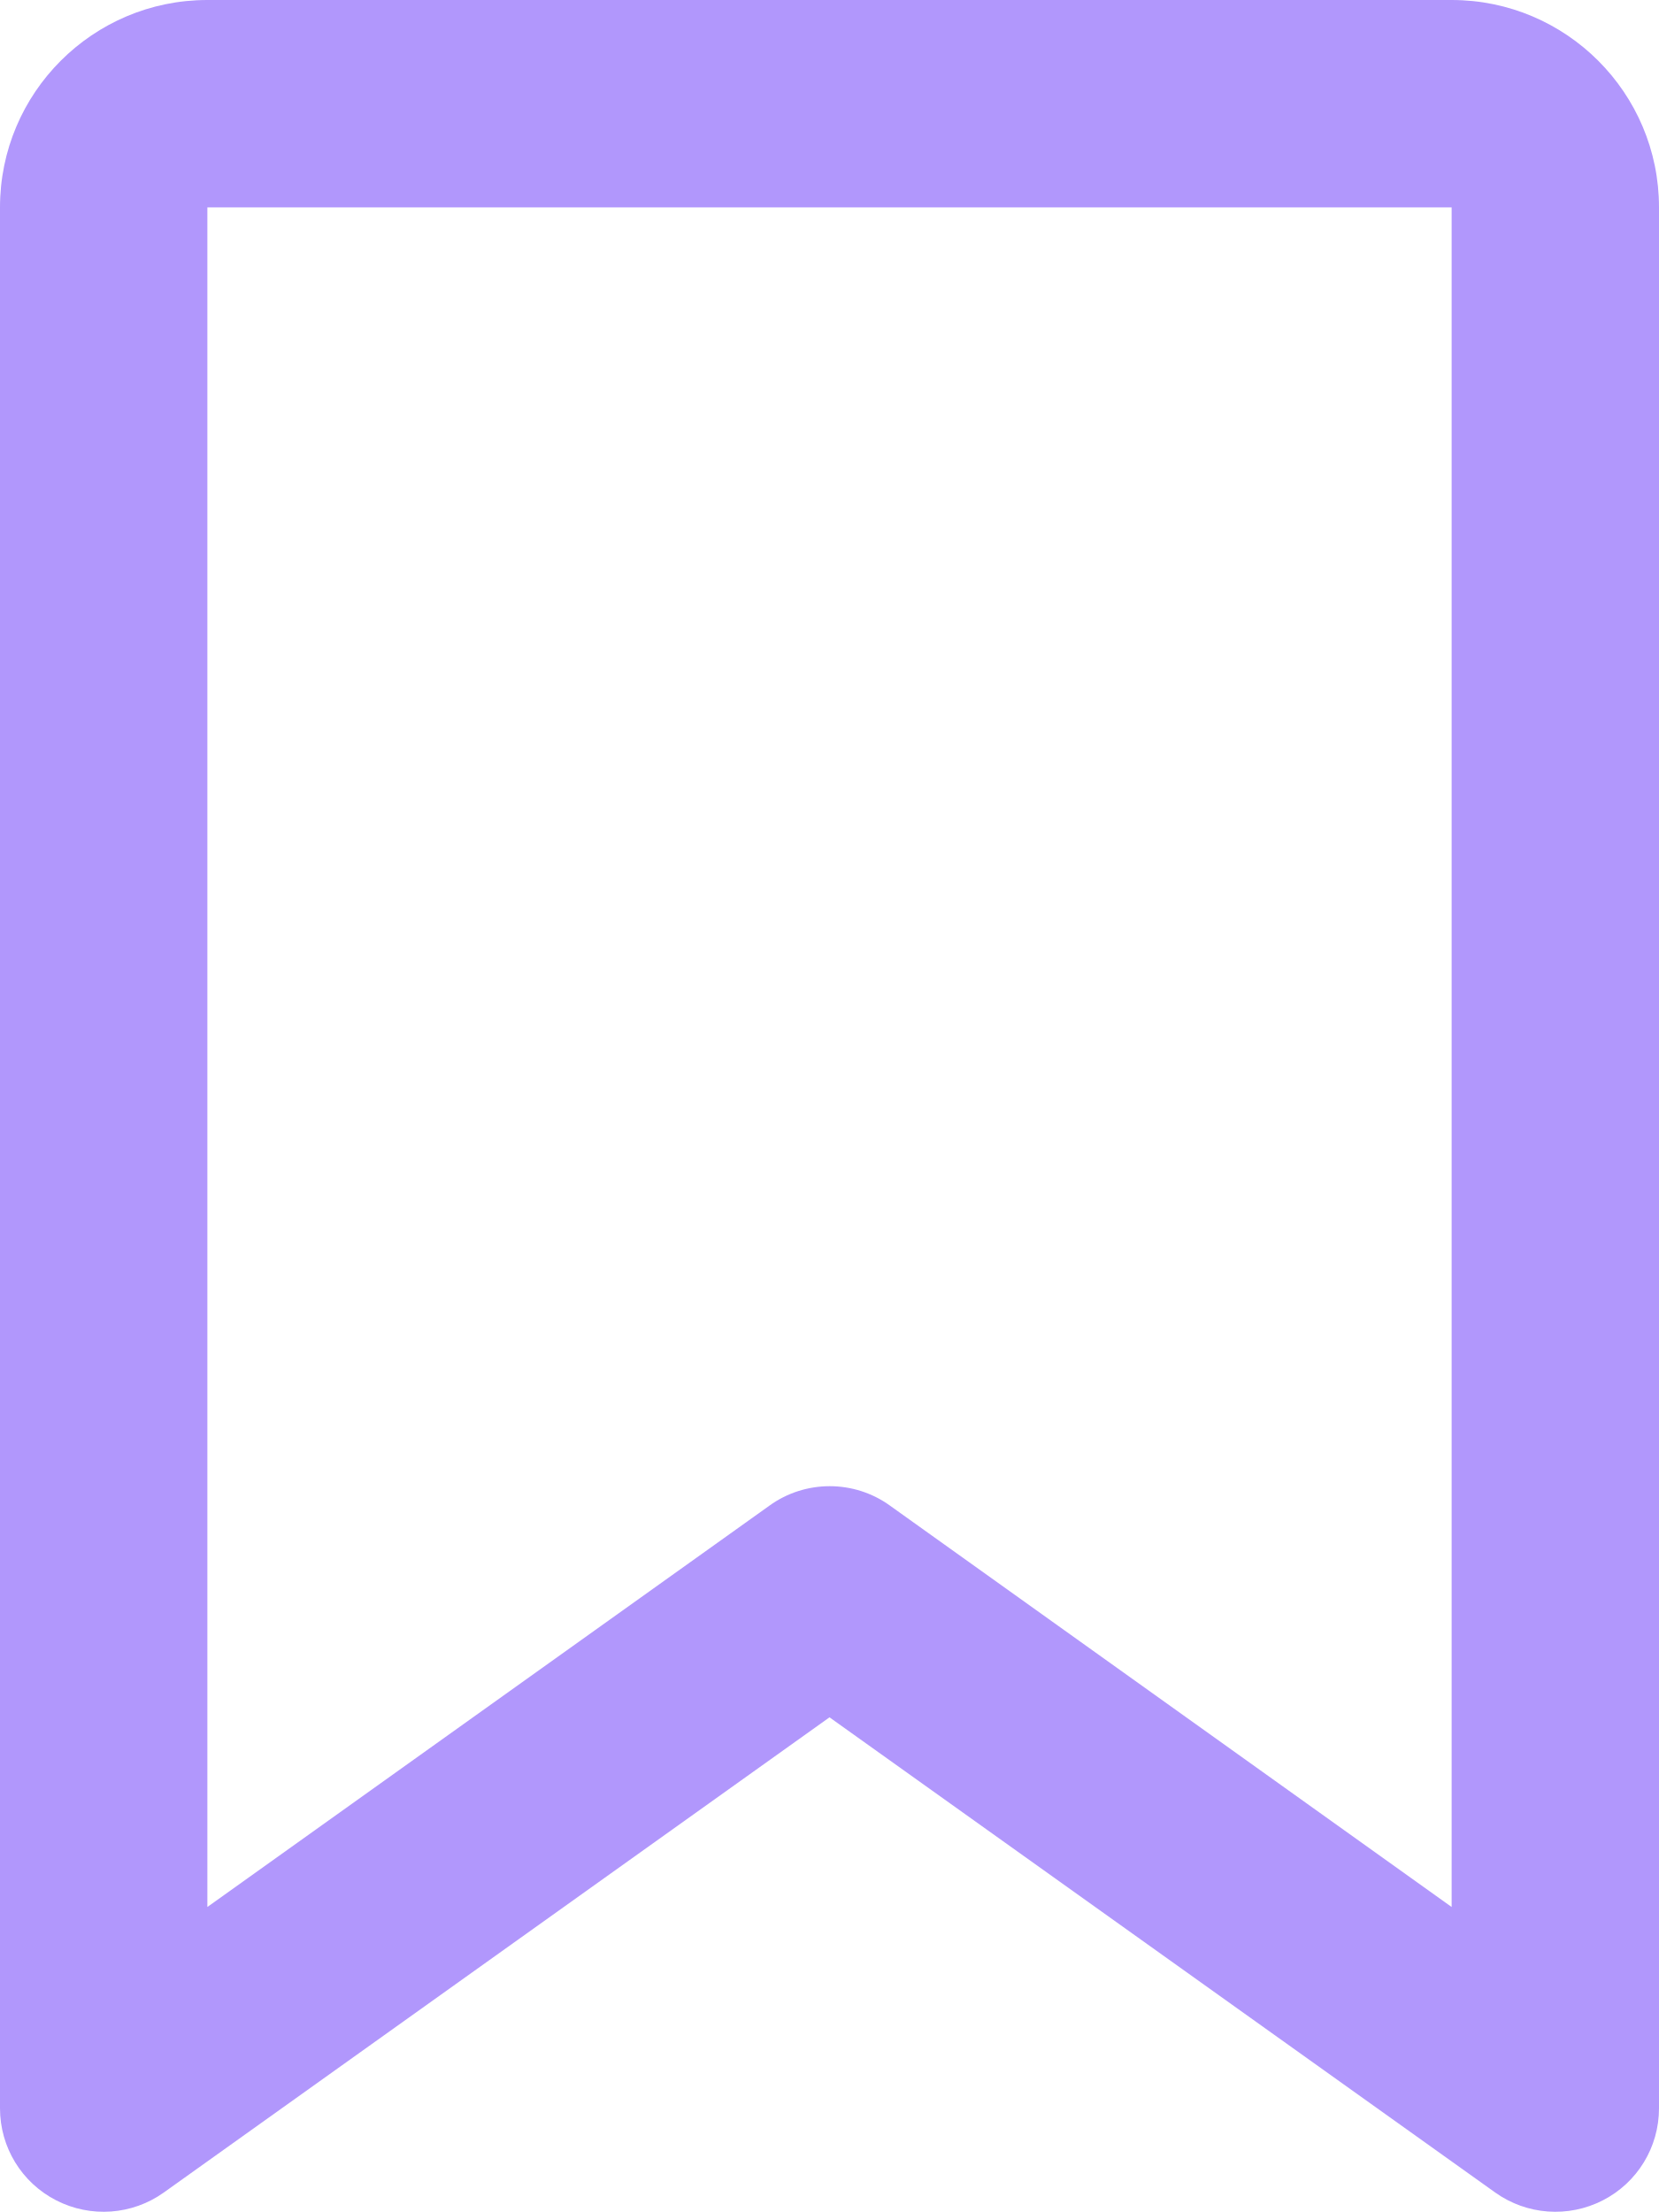
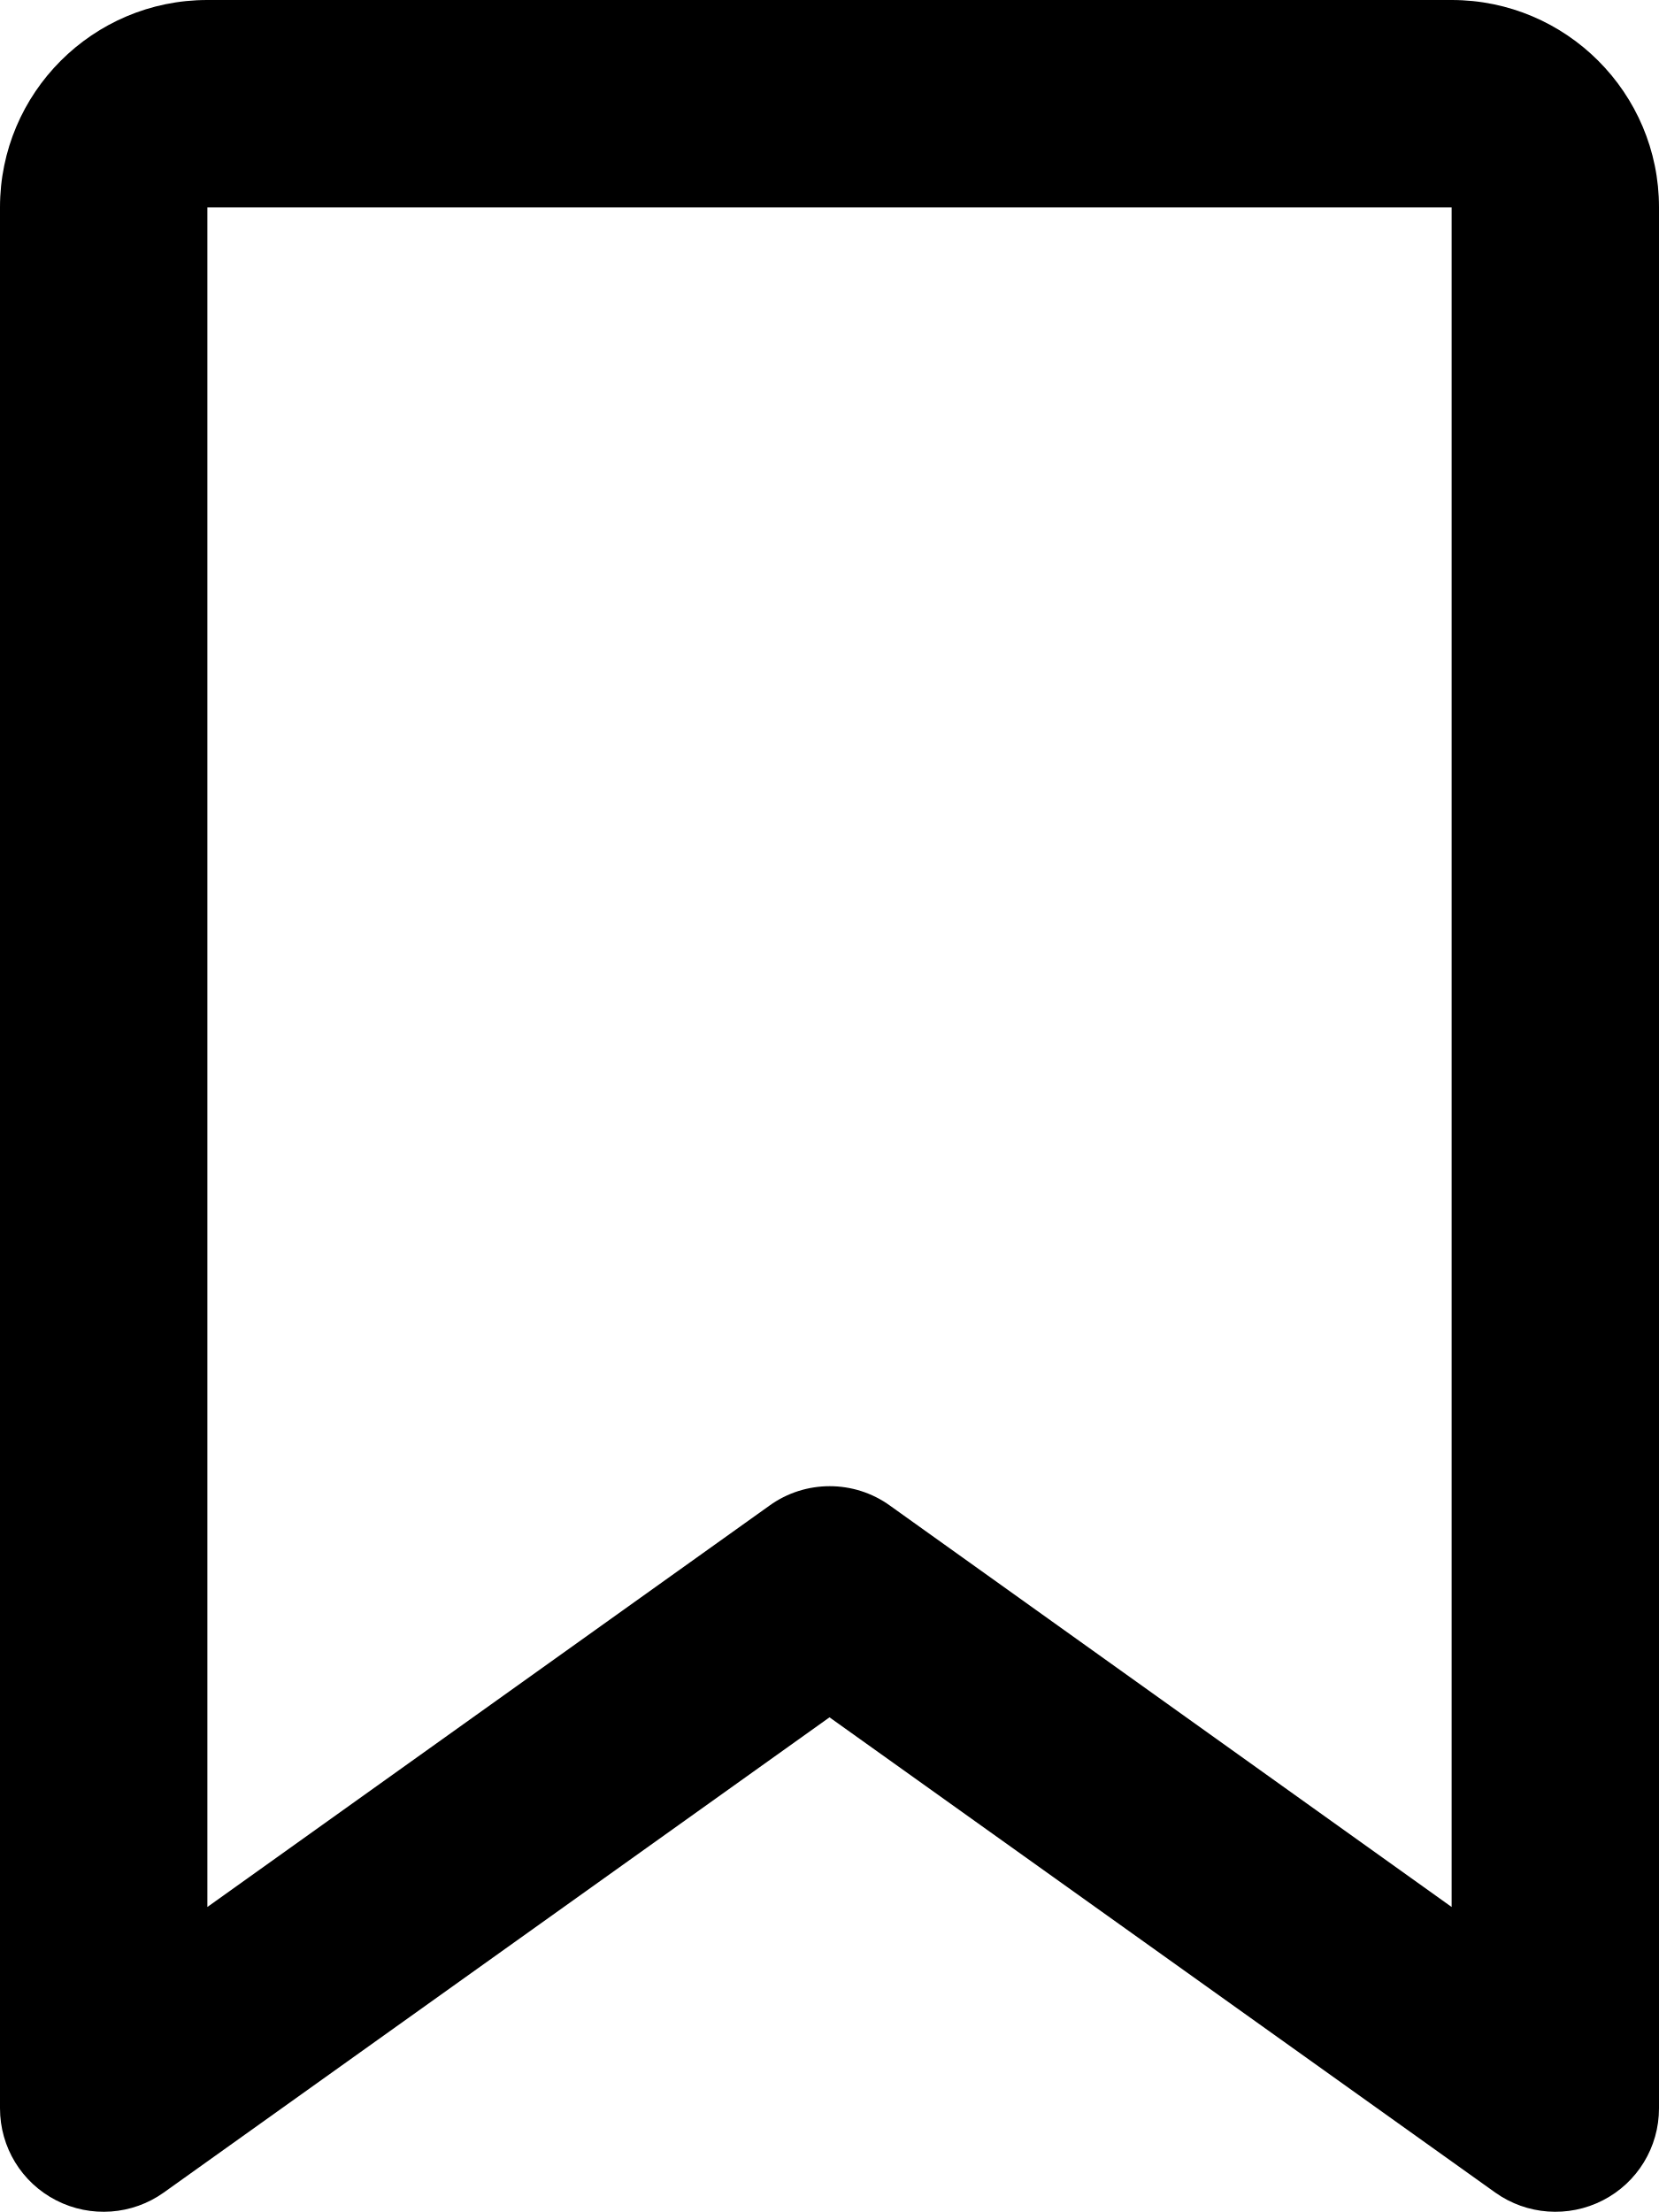
<svg xmlns="http://www.w3.org/2000/svg" viewBox="0 0 384 512">
-   <path fill="#B197FC" d="M0 48C0 21.5 21.5 0 48 0l0 48V441.4l130.1-92.9c8.3-6 19.6-6 27.9 0L336 441.4V48H48V0H336c26.5 0 48 21.5 48 48V488c0 9-5 17.2-13 21.3s-17.6 3.4-24.9-1.8L192 397.5 37.9 507.5c-7.3 5.2-16.9 5.9-24.9 1.8S0 497 0 488V48z" />
+   <path fill="#000000" d="M0 48C0 21.5 21.5 0 48 0l0 48V441.4l130.1-92.9c8.3-6 19.6-6 27.9 0L336 441.4V48H48V0H336c26.5 0 48 21.5 48 48V488c0 9-5 17.2-13 21.3s-17.6 3.4-24.9-1.8L192 397.5 37.9 507.5c-7.3 5.2-16.9 5.9-24.9 1.8S0 497 0 488V48z" />
</svg>
